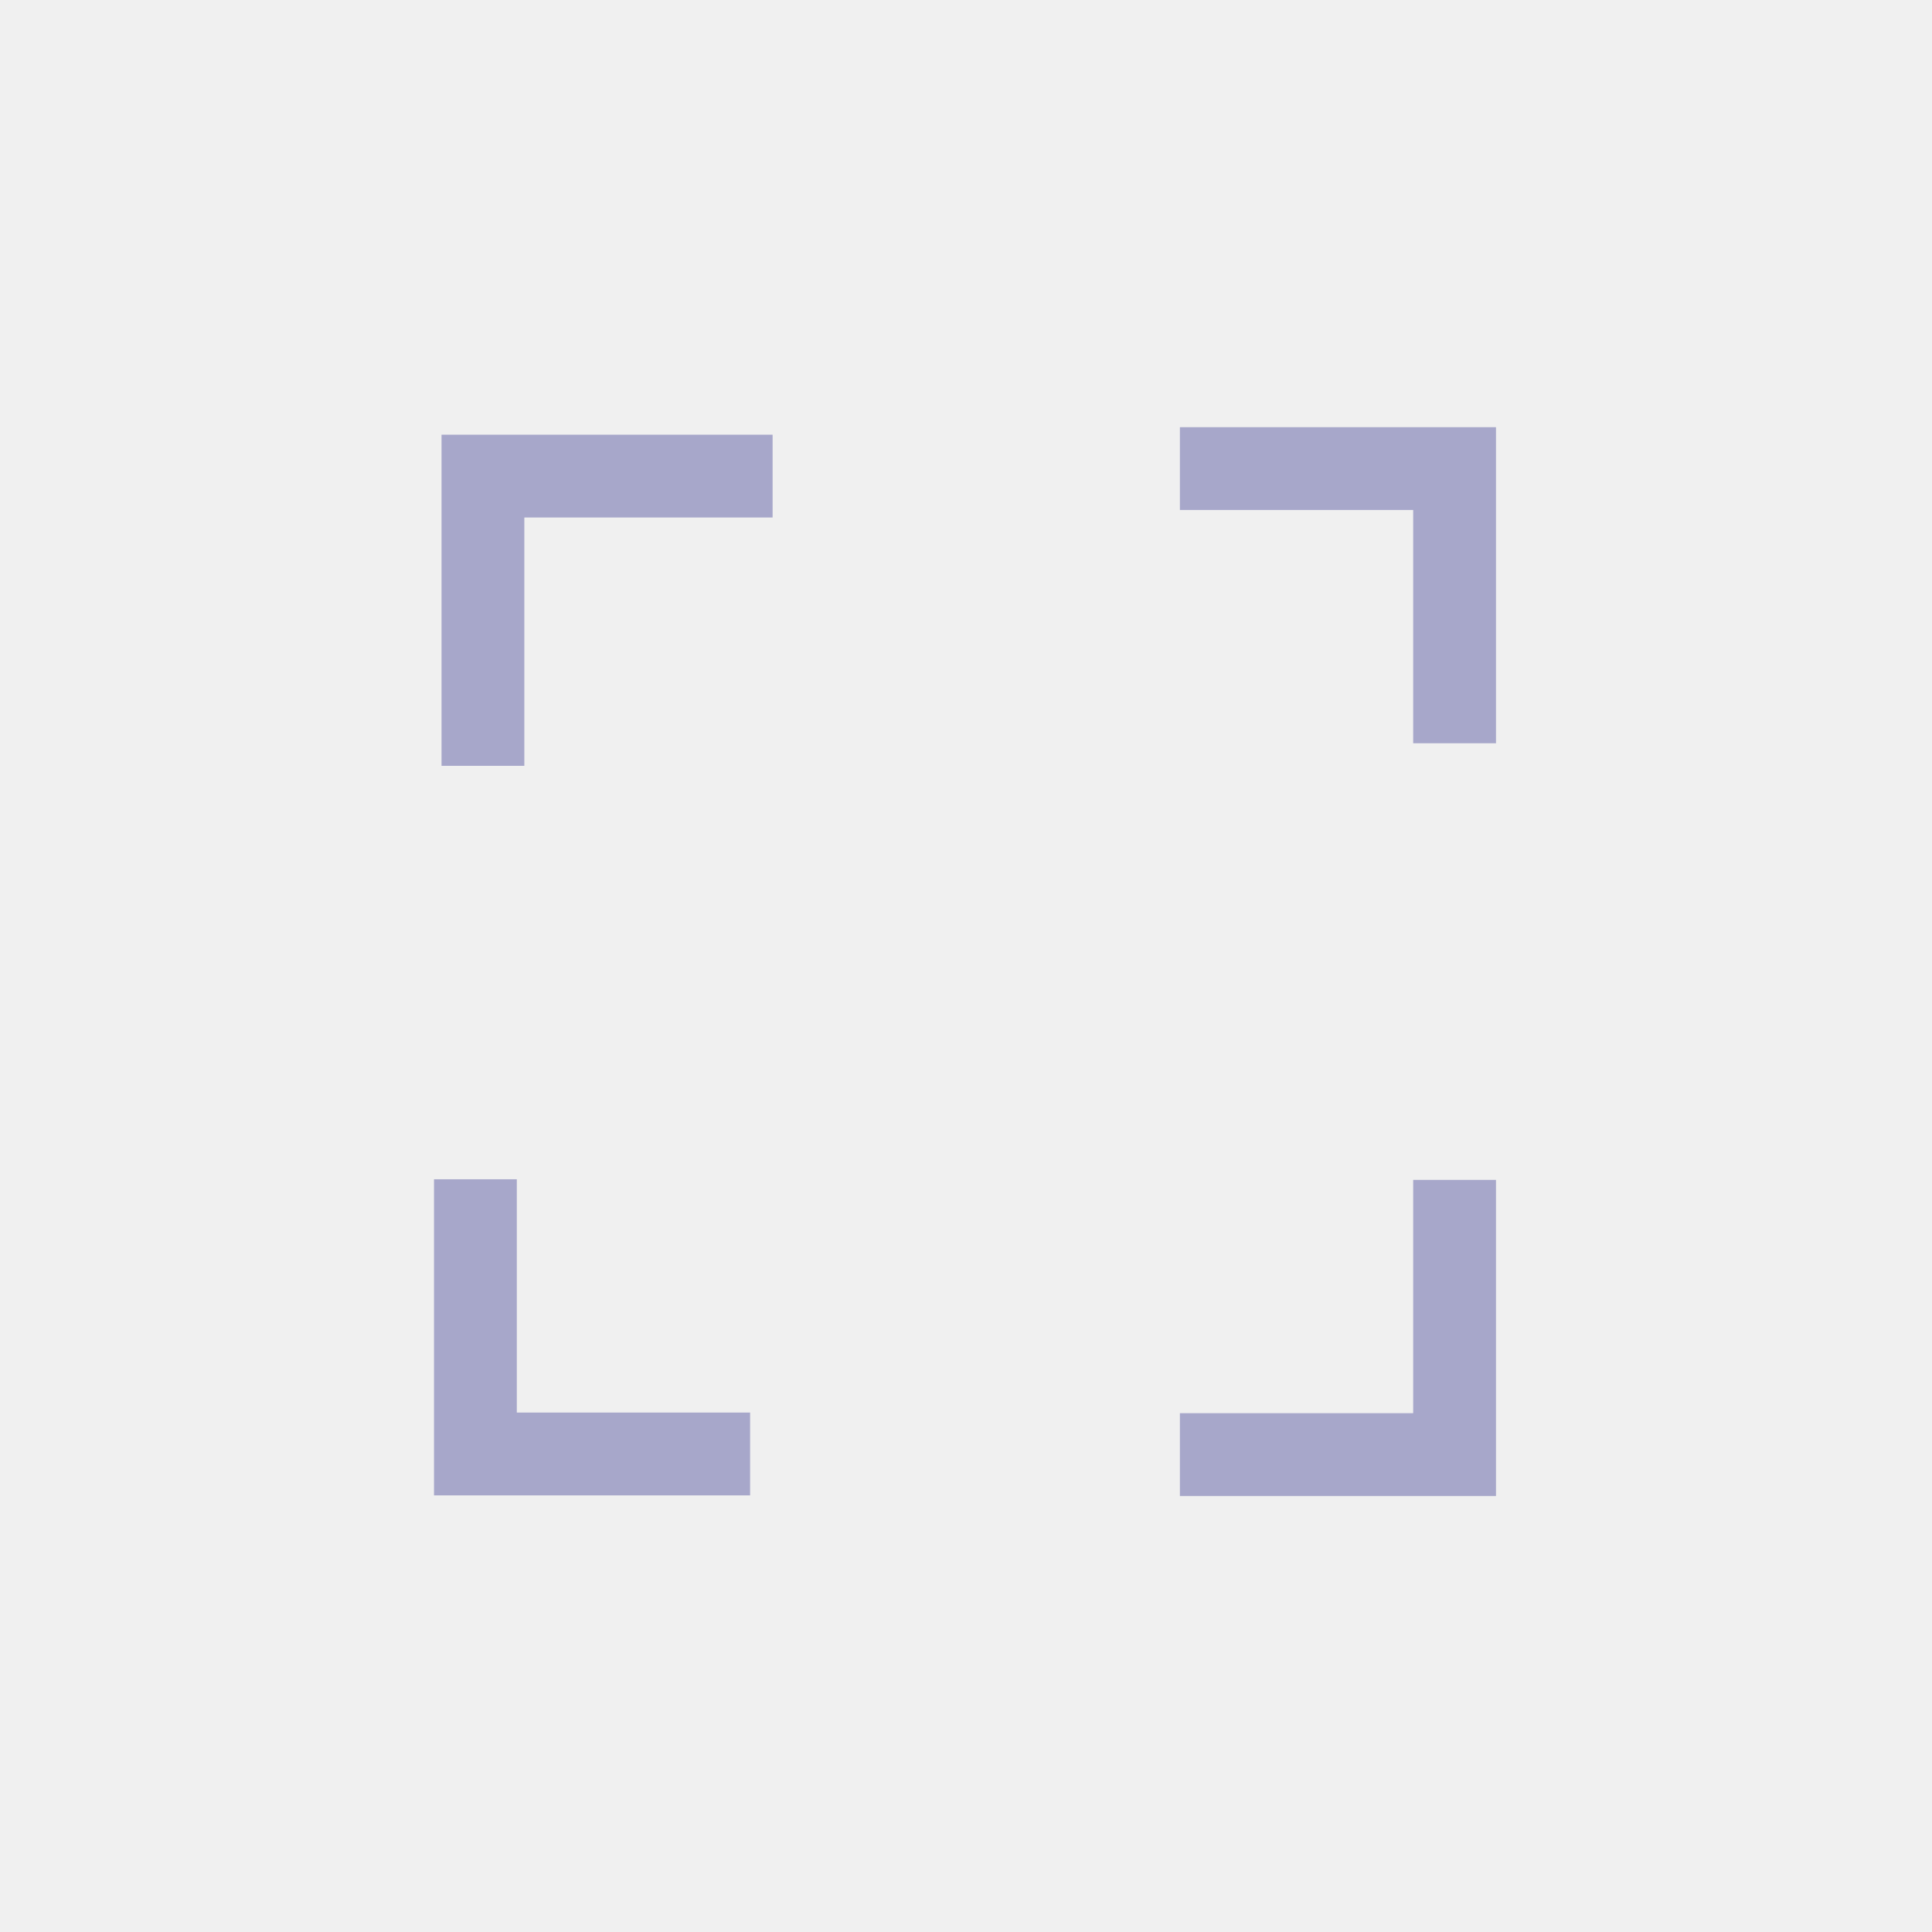
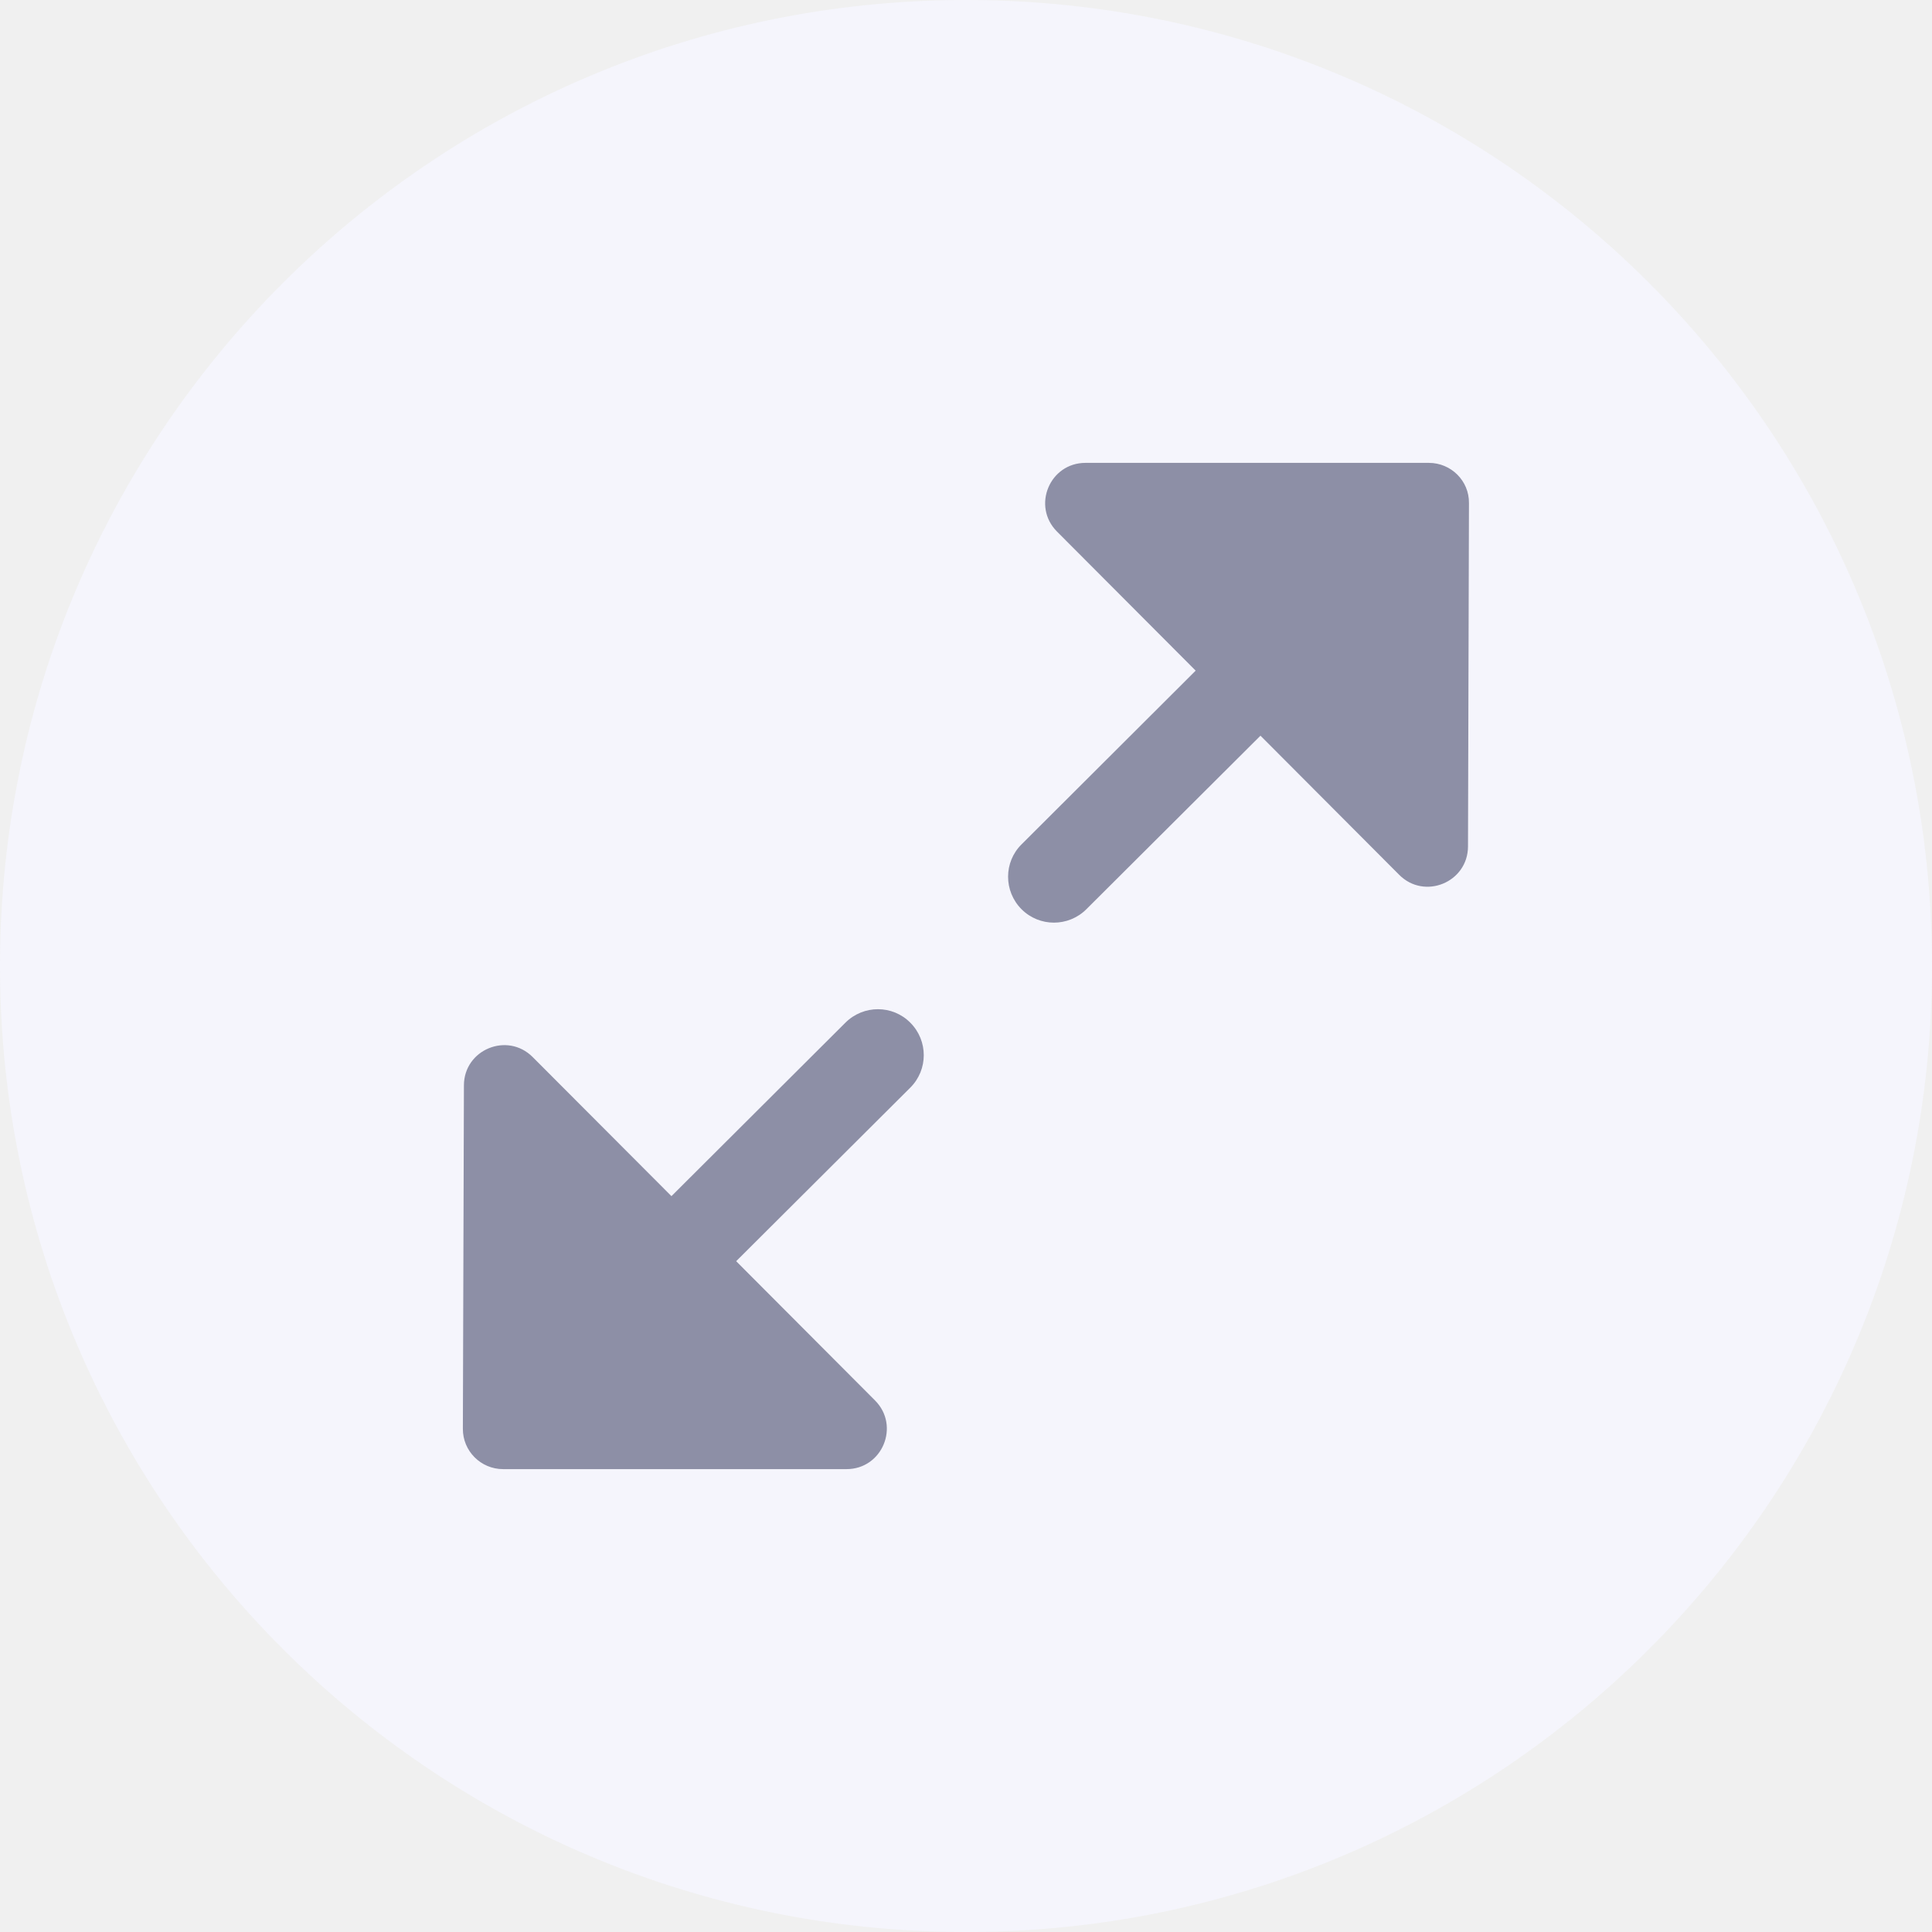
- <svg xmlns="http://www.w3.org/2000/svg" xmlns:xlink="http://www.w3.org/1999/xlink" viewBox="0 0 28 28">
+ <svg xmlns="http://www.w3.org/2000/svg" width="24" height="24" viewBox="0 0 24 24" fill="none">
+   <circle cx="12" cy="12" r="12" fill="#F5F5FC" />
+   <g clip-path="url(#clip0_11533_282883)">
+     <path d="M17.75 5.75H13.484C13.039 5.75 12.816 6.287 13.13 6.603L14.853 8.331L12.691 10.488C12.467 10.709 12.467 11.07 12.689 11.294C12.911 11.517 13.272 11.517 13.495 11.295L15.658 9.139L17.381 10.867C17.695 11.183 18.234 10.961 18.236 10.516L18.248 6.25C18.252 5.975 18.027 5.75 17.75 5.75ZM10.503 12.703L8.341 14.859L6.617 13.131C6.303 12.816 5.764 13.037 5.763 13.483L5.75 17.748C5.748 18.025 5.973 18.25 6.25 18.25H10.516C10.961 18.25 11.184 17.712 10.87 17.397L9.145 15.667L11.308 13.511C11.531 13.289 11.531 12.928 11.309 12.705C11.088 12.481 10.727 12.481 10.503 12.703Z" fill="#8D8FA6" />
+   </g>
  <defs>
-     <path id="a" d="M0 0h28v28H0z" />
+     <clipPath id="clip0_11533_282883">
+       <rect width="14" height="14" fill="white" transform="translate(5 5)" />
+     </clipPath>
  </defs>
-   <g fill="none" fill-rule="evenodd">
-     <mask id="b" fill="#fff">
-       <use xlink:href="#a" />
-     </mask>
-     <g fill="#A7A7CA" fill-rule="nonzero" mask="url(#b)">
-       <path d="M20.481 17.1h1.2v4.581H17.1v-1.2h3.381V17.1zm-14.191-.009h1.2v3.381h3.381v1.2h-4.581v-4.581zM17.1 6.191h4.581v4.581h-1.2v-3.381H17.1v-1.2zm-10.701.109h4.798v1.2H7.599v3.599h-1.2V6.299z" />
-     </g>
-   </g>
</svg>
